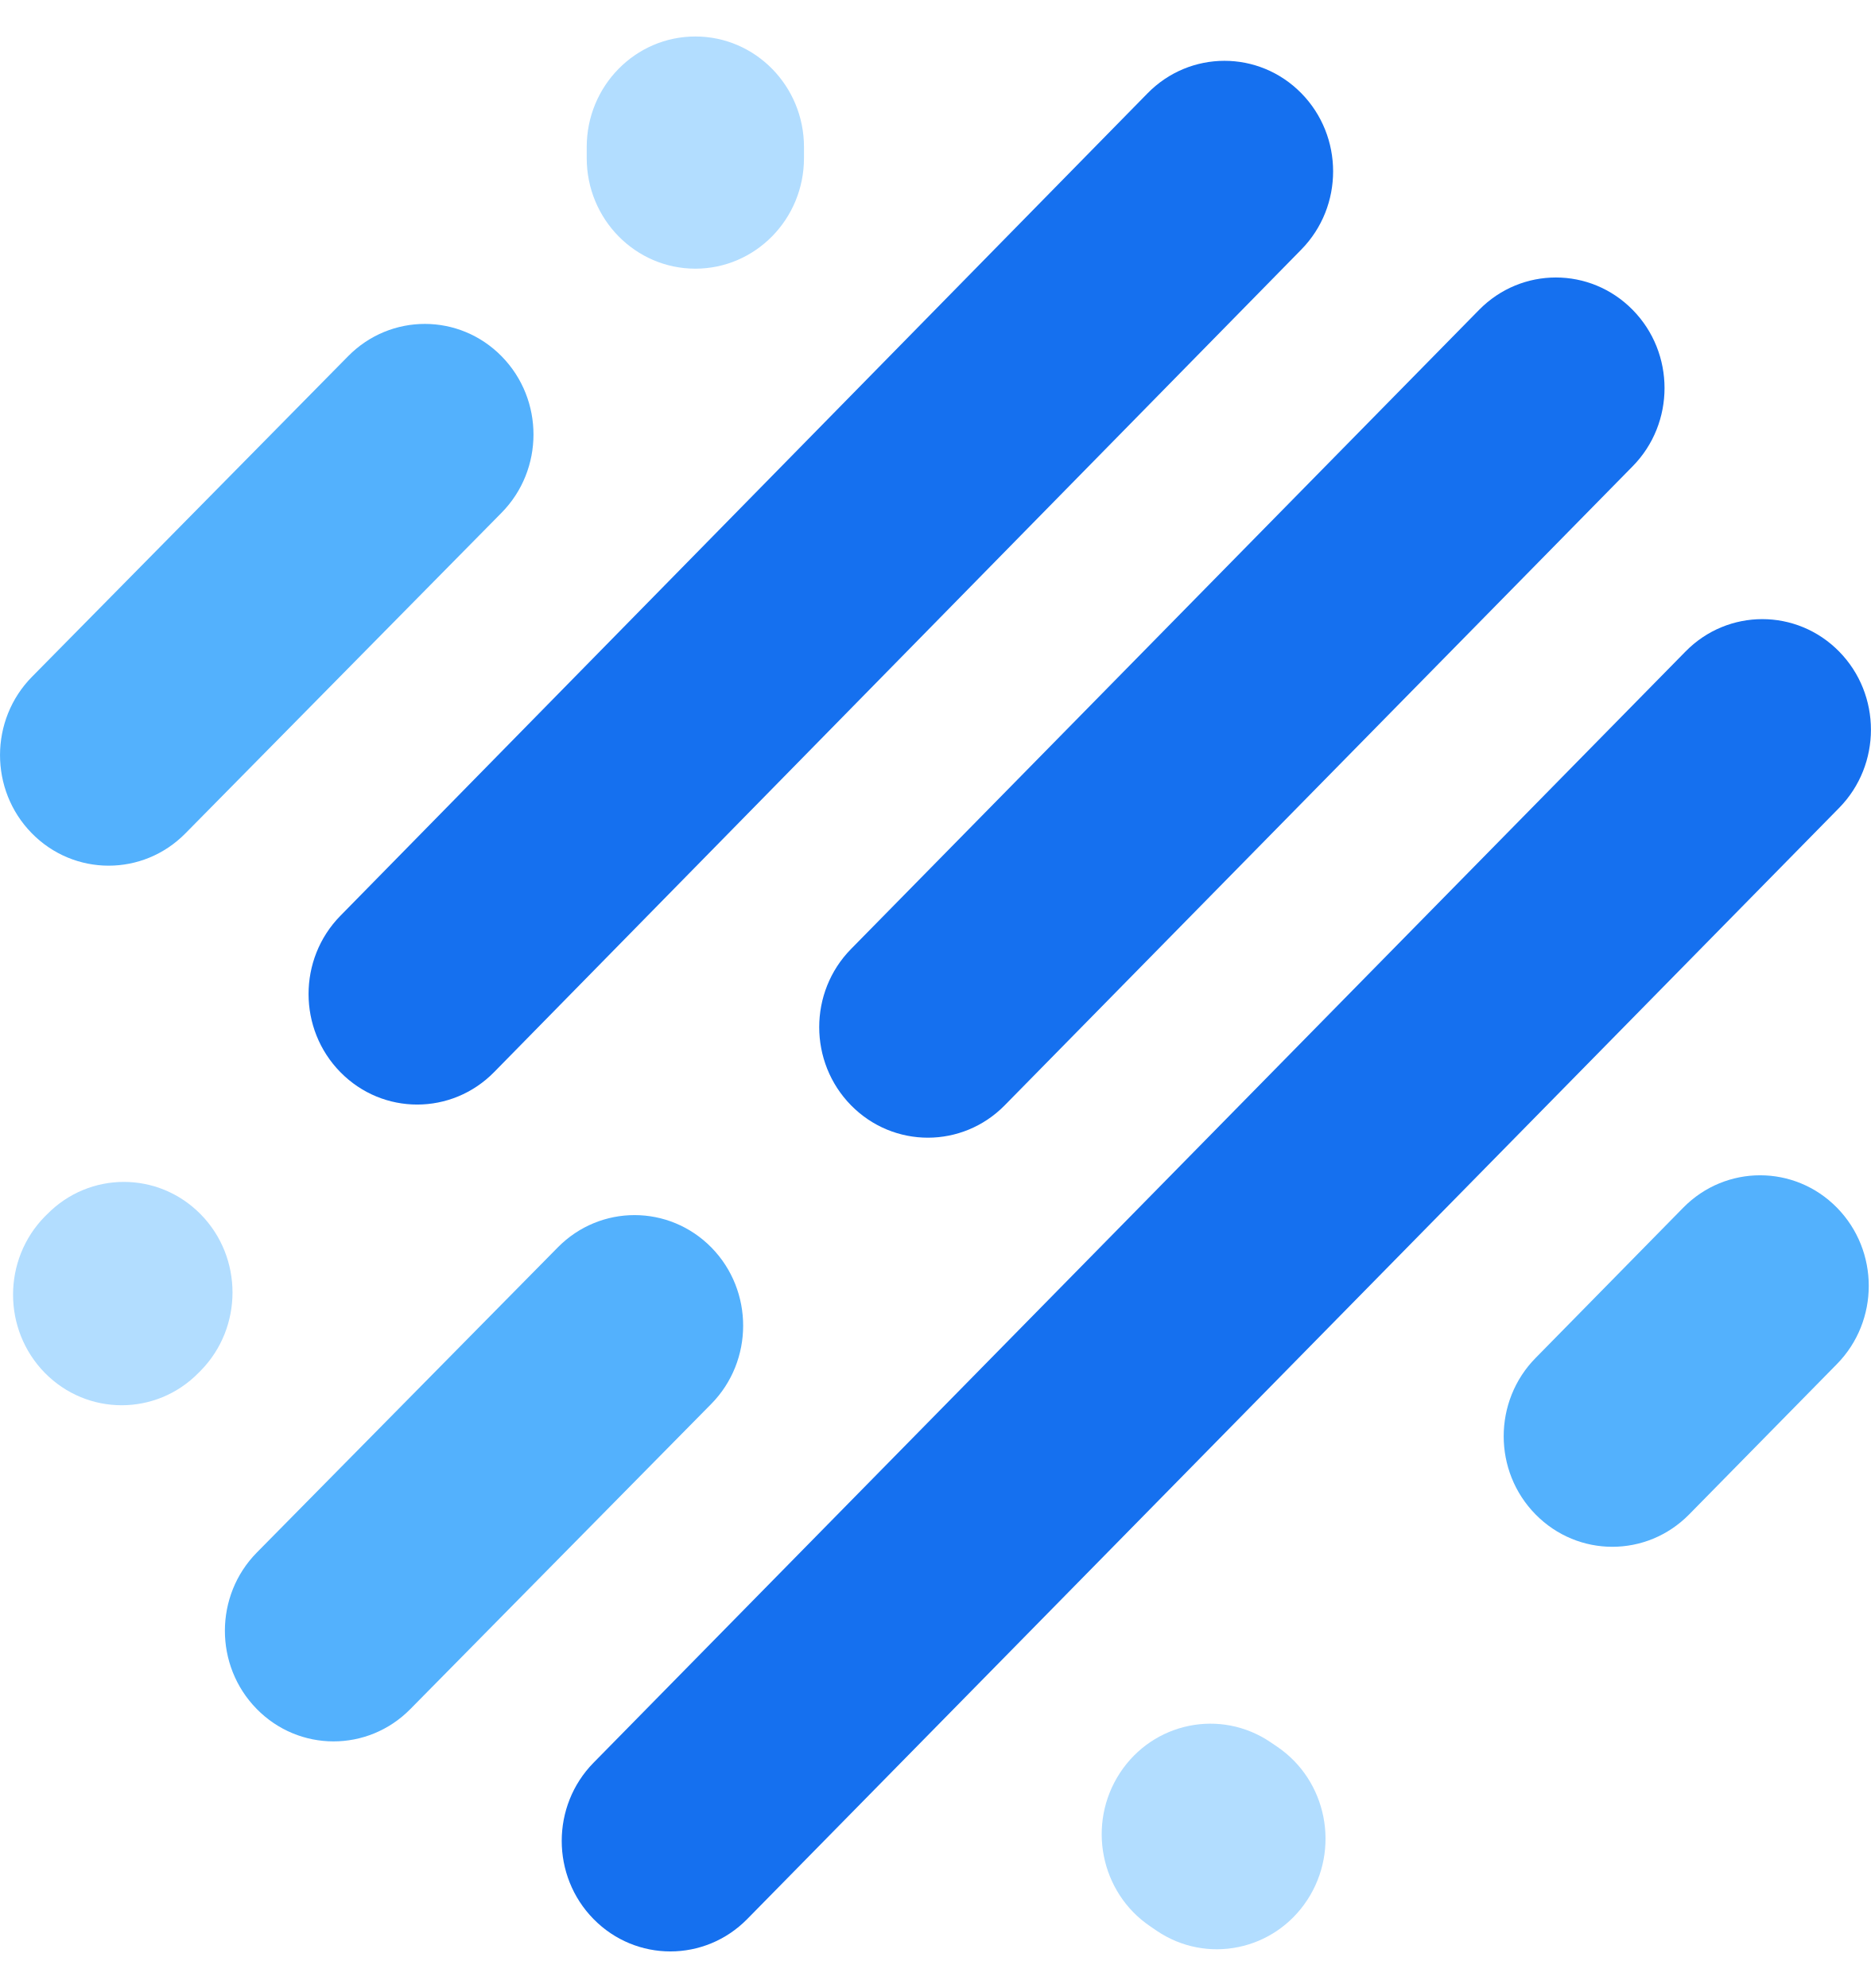
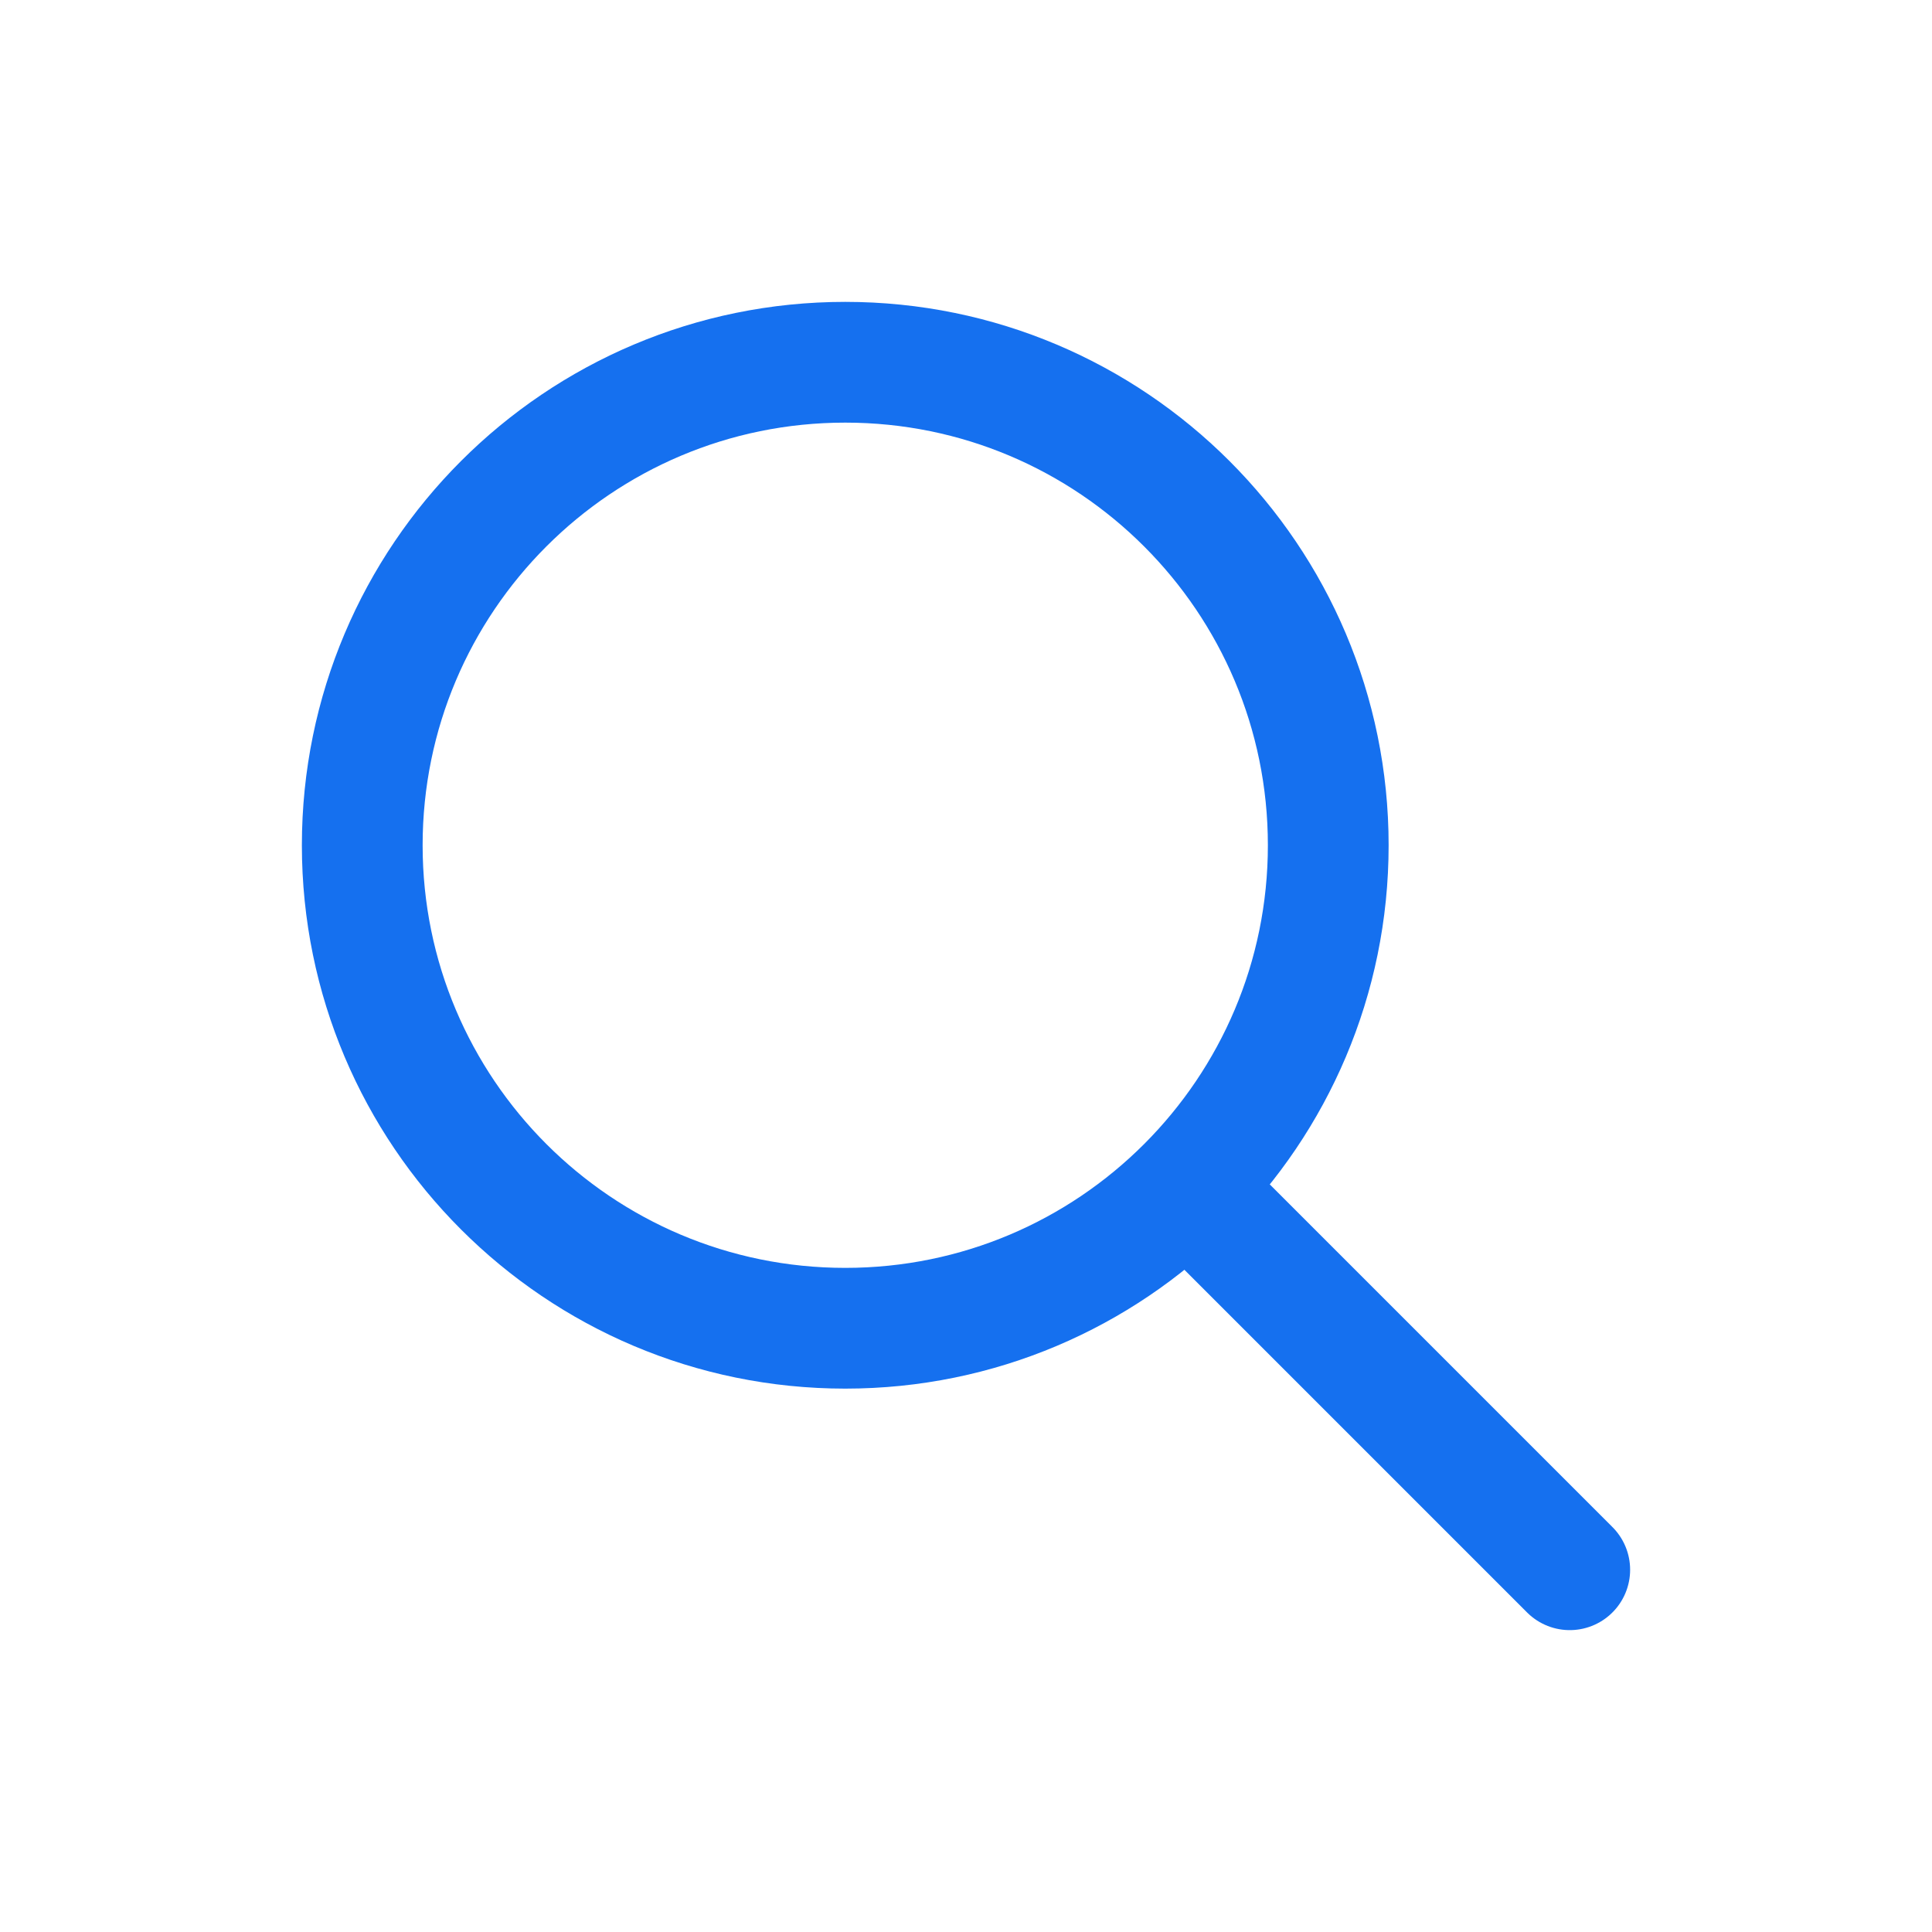
- <svg xmlns="http://www.w3.org/2000/svg" width="32" height="34" viewBox="0 0 32 34" fill="none">
-   <path fill-rule="evenodd" clip-rule="evenodd" d="M3.433 20.768C4.158 21.506 4.158 22.703 3.433 23.442L3.395 23.48C2.67 24.218 1.493 24.218 0.767 23.48C0.042 22.741 0.042 21.544 0.767 20.805L0.805 20.768C1.53 20.029 2.707 20.029 3.433 20.768Z" fill="#B2DDFF" />
-   <path fill-rule="evenodd" clip-rule="evenodd" d="M12.169 21.337C12.893 22.077 12.891 23.275 12.164 24.012L7.017 29.231C6.29 29.968 5.113 29.966 4.389 29.226C3.664 28.486 3.666 27.289 4.393 26.552L9.541 21.333C10.268 20.596 11.444 20.598 12.169 21.337Z" fill="#53B1FD" />
-   <path fill-rule="evenodd" clip-rule="evenodd" d="M19.155 30.322C19.724 29.453 20.878 29.218 21.732 29.797L21.844 29.873C22.698 30.452 22.928 31.626 22.359 32.495C21.79 33.364 20.636 33.599 19.782 33.02L19.671 32.944C18.817 32.365 18.586 31.191 19.155 30.322Z" fill="#B2DDFF" />
-   <path fill-rule="evenodd" clip-rule="evenodd" d="M31.418 20.654C32.144 21.393 32.144 22.59 31.418 23.329L28.891 25.9C28.165 26.639 26.989 26.639 26.263 25.9C25.537 25.162 25.537 23.965 26.263 23.226L28.79 20.654C29.516 19.916 30.693 19.916 31.418 20.654Z" fill="#53B1FD" />
-   <path fill-rule="evenodd" clip-rule="evenodd" d="M31.456 11.143C32.181 11.881 32.181 13.079 31.456 13.817L12.78 32.821C12.054 33.559 10.877 33.559 10.152 32.821C9.426 32.083 9.426 30.885 10.152 30.147L28.828 11.143C29.553 10.404 30.73 10.404 31.456 11.143Z" fill="#1570EF" />
-   <path fill-rule="evenodd" clip-rule="evenodd" d="M27.925 5.3C28.651 6.038 28.651 7.236 27.925 7.974L17.184 18.904C16.458 19.642 15.282 19.642 14.556 18.904C13.83 18.165 13.83 16.968 14.556 16.23L25.297 5.3C26.023 4.561 27.199 4.561 27.925 5.3Z" fill="#1570EF" />
-   <path fill-rule="evenodd" clip-rule="evenodd" d="M22.256 1.593C22.982 2.331 22.983 3.528 22.258 4.267L8.451 18.336C7.725 19.075 6.549 19.076 5.823 18.338C5.096 17.6 5.096 16.402 5.821 15.663L19.628 1.595C20.353 0.856 21.53 0.855 22.256 1.593Z" fill="#1570EF" />
-   <path fill-rule="evenodd" clip-rule="evenodd" d="M8.582 6.096C9.307 6.836 9.305 8.033 8.578 8.77L3.17 14.254C2.443 14.991 1.266 14.989 0.542 14.249C-0.182 13.51 -0.18 12.312 0.547 11.575L5.954 6.092C6.681 5.354 7.858 5.356 8.582 6.096Z" fill="#53B1FD" />
-   <path fill-rule="evenodd" clip-rule="evenodd" d="M11.893 0.624C12.919 0.624 13.751 1.471 13.751 2.515V2.704C13.751 3.748 12.919 4.595 11.893 4.595C10.867 4.595 10.035 3.748 10.035 2.704V2.515C10.035 1.471 10.867 0.624 11.893 0.624Z" fill="#B2DDFF" />
+ <svg xmlns="http://www.w3.org/2000/svg" width="32" height="32" viewBox="0 0 32 32" fill="none">
+   <circle cx="14" cy="14" r="8" stroke="#1570EF" stroke-width="2" />
+   <path d="M20 20 L26 26" stroke="#1570EF" stroke-width="2" stroke-linecap="round" />
</svg>
